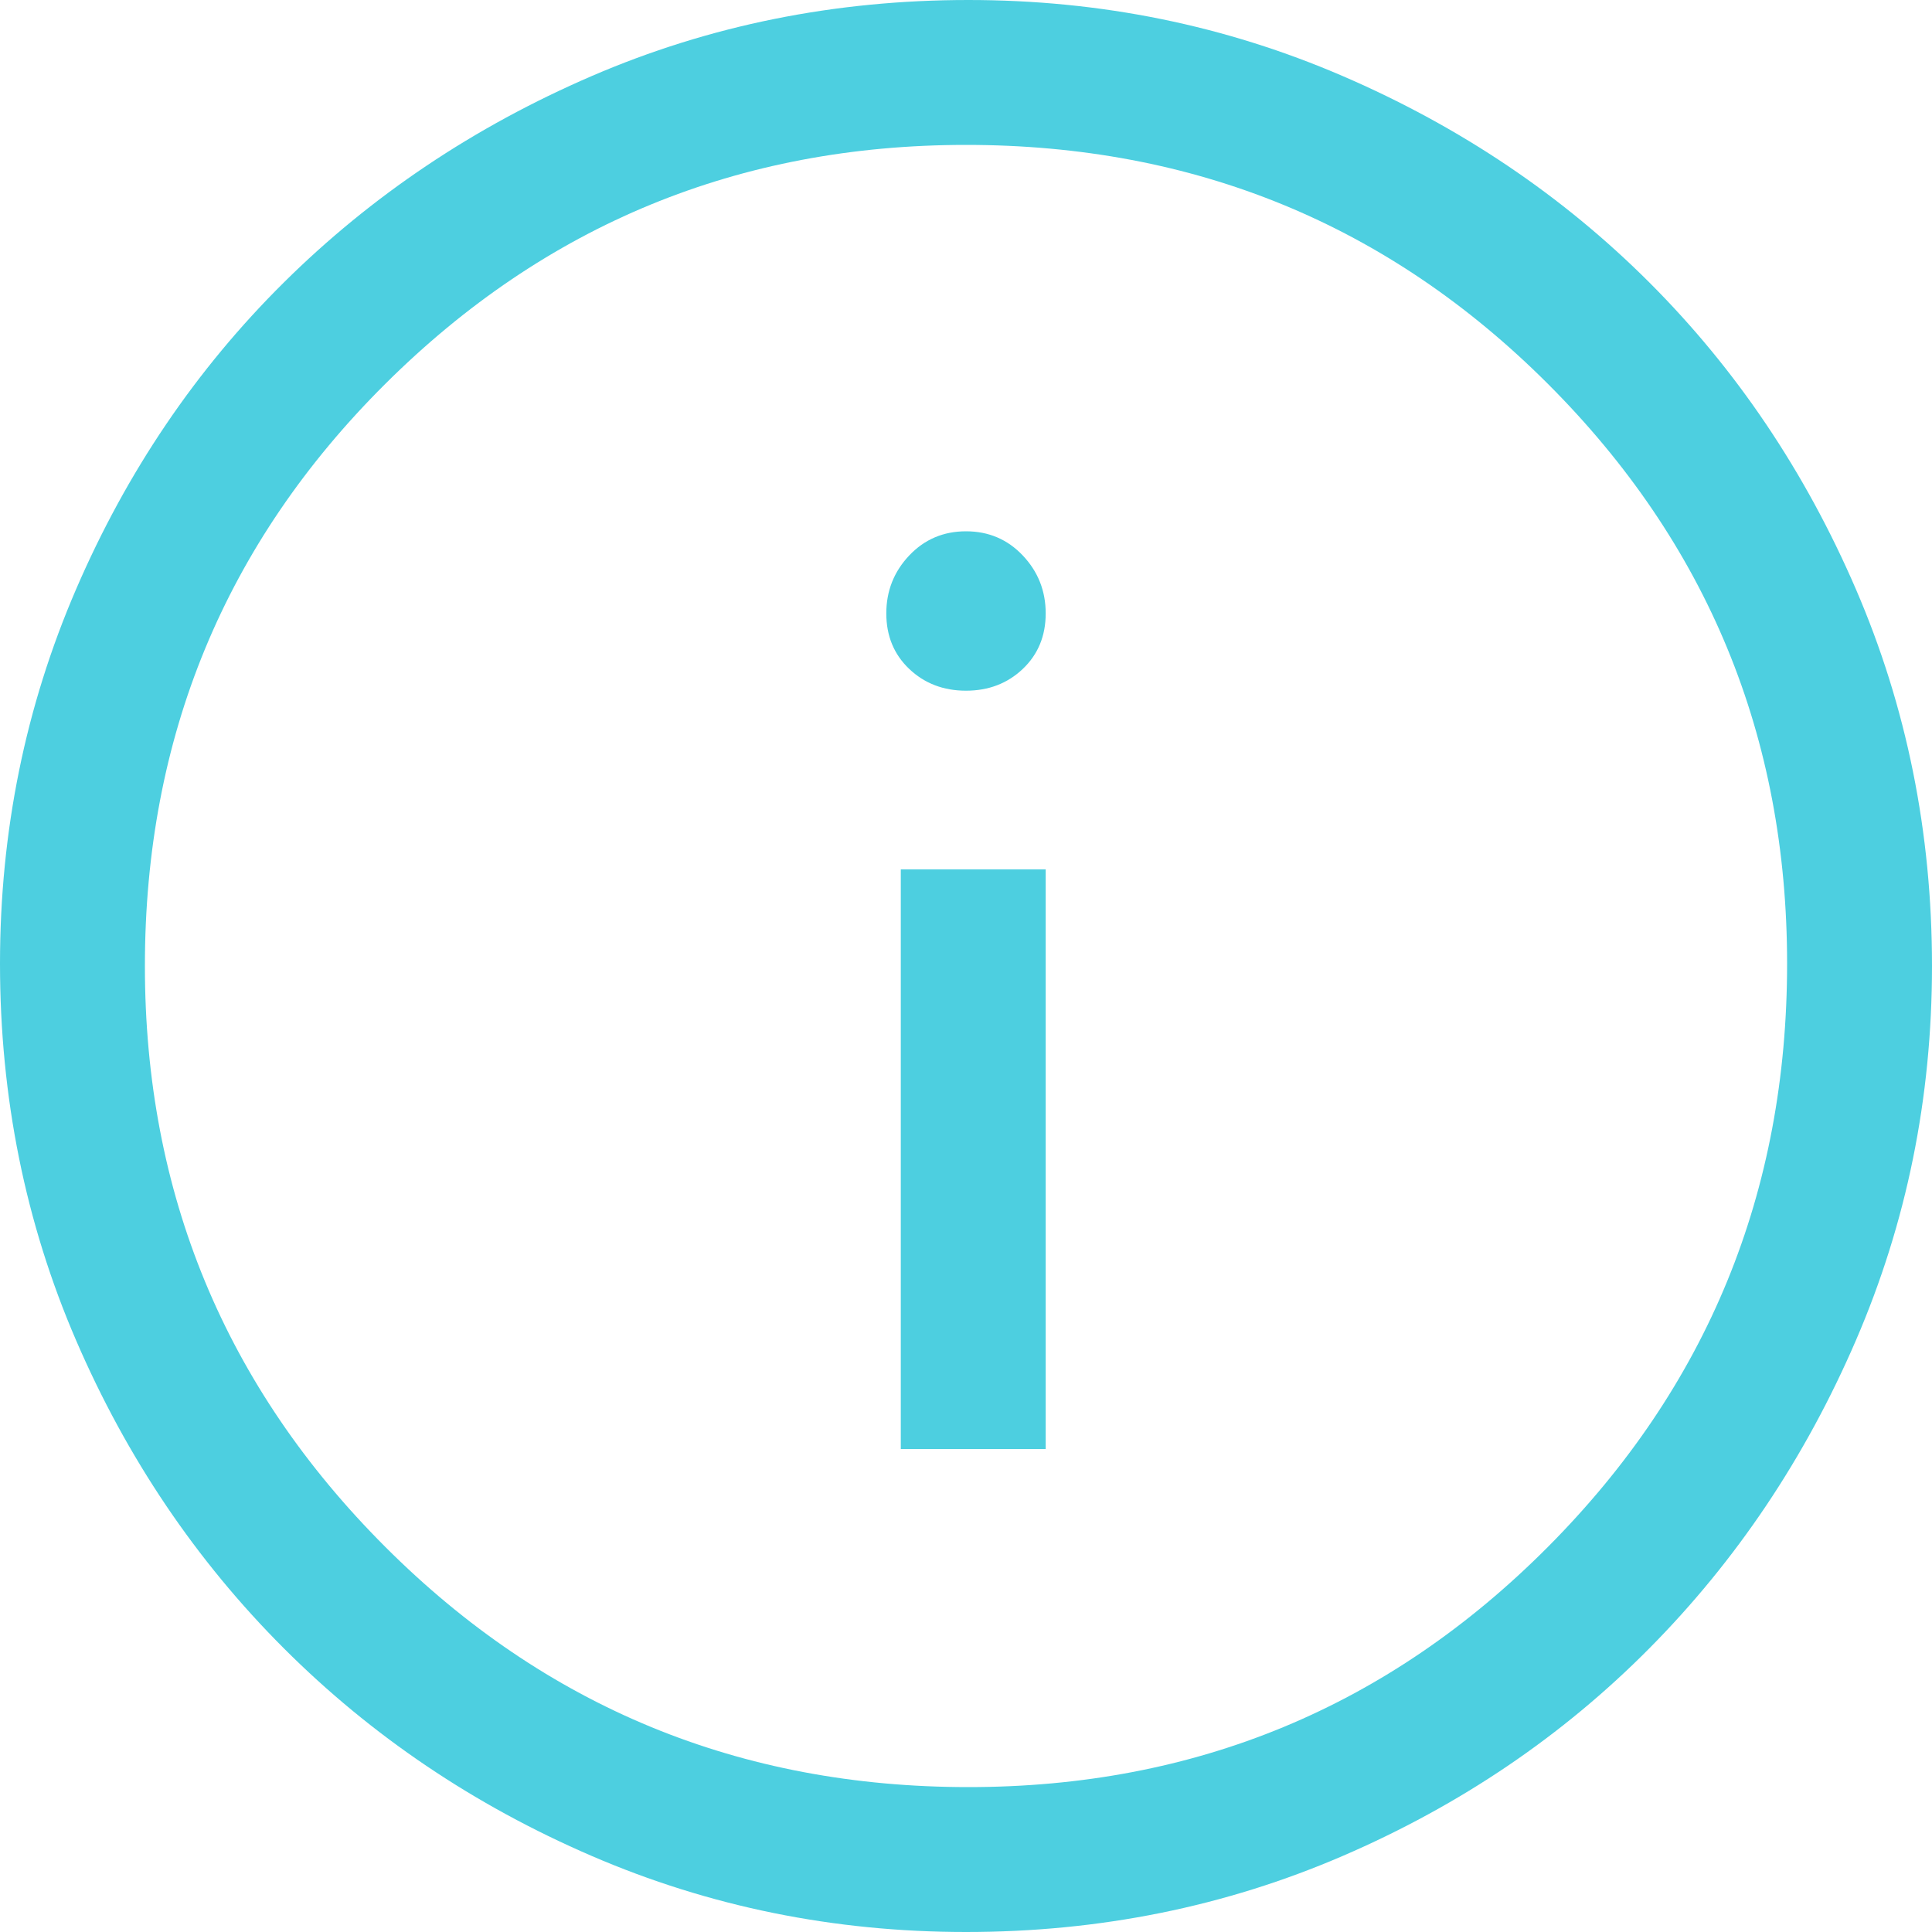
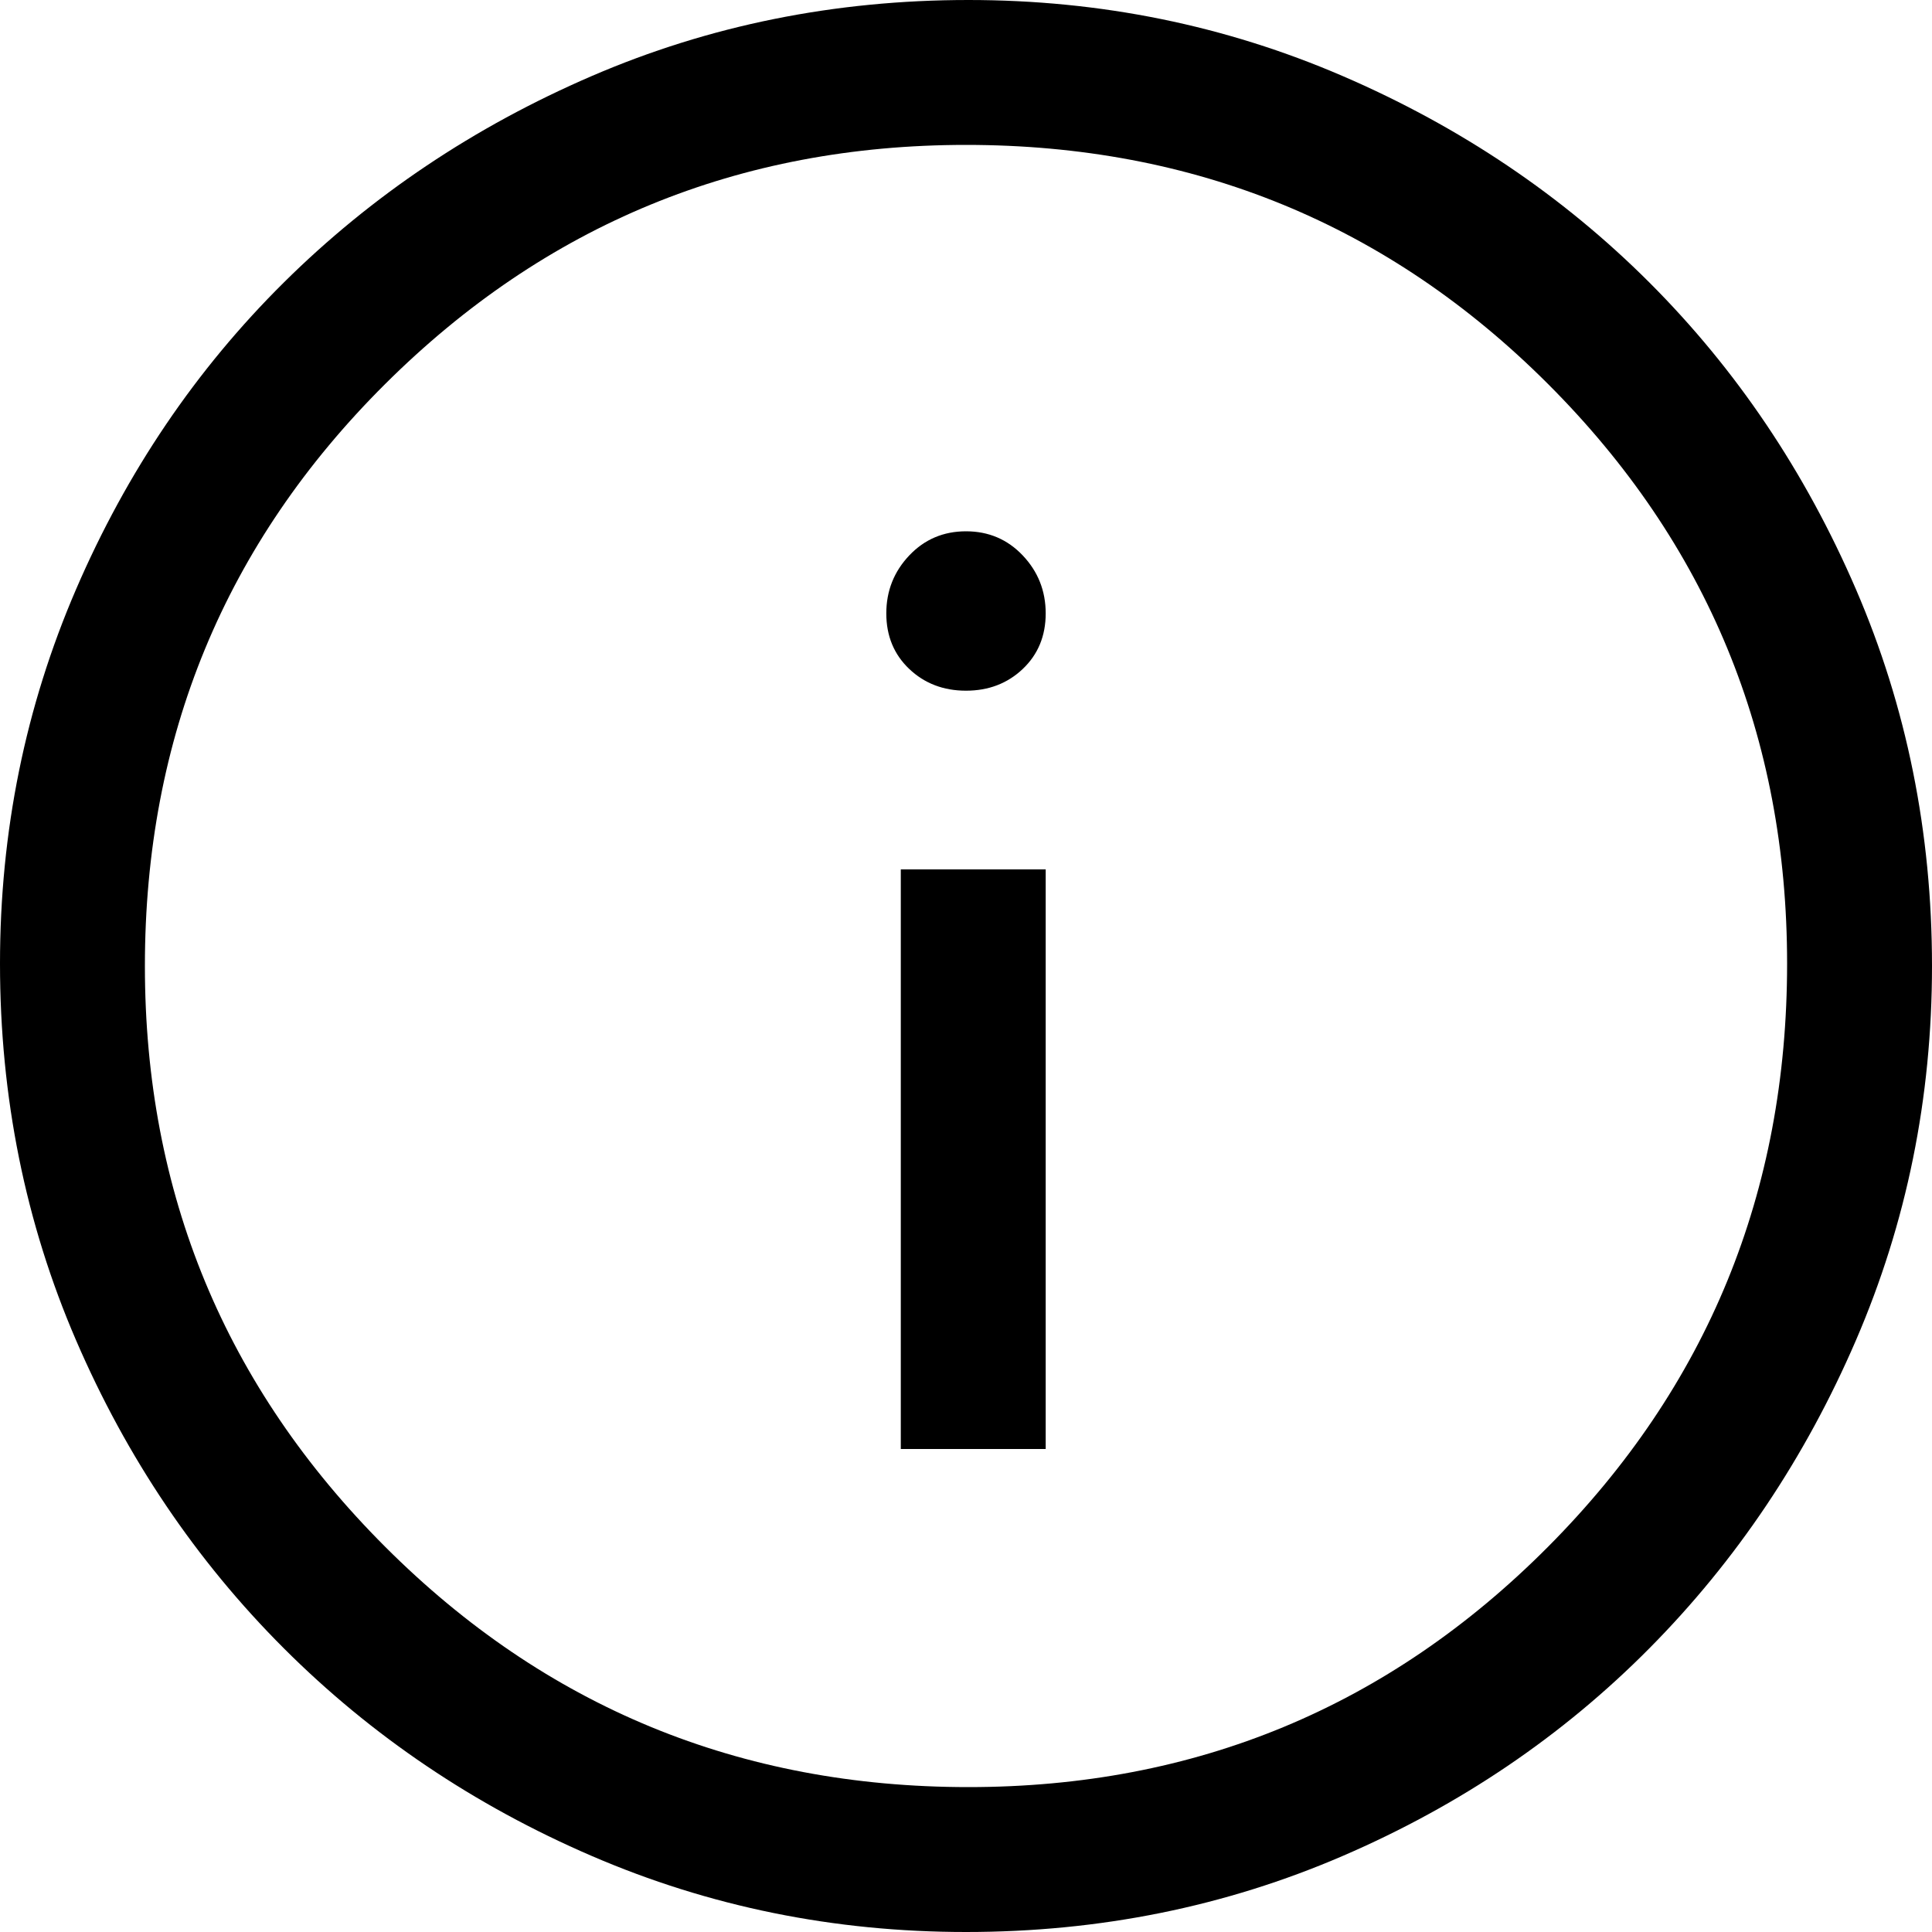
- <svg xmlns="http://www.w3.org/2000/svg" width="32" height="32" viewBox="0 0 32 32" fill="none">
-   <path d="M14.92 24H17.32V14.4H14.92V24ZM16 11.44C16.373 11.44 16.687 11.32 16.94 11.08C17.193 10.84 17.32 10.533 17.32 10.16C17.32 9.787 17.193 9.467 16.94 9.2C16.687 8.933 16.373 8.8 16 8.8C15.627 8.8 15.313 8.933 15.06 9.2C14.807 9.467 14.68 9.787 14.68 10.16C14.68 10.533 14.807 10.84 15.06 11.08C15.313 11.32 15.627 11.44 16 11.44ZM16 32C13.813 32 11.747 31.58 9.8 30.74C7.853 29.9 6.153 28.753 4.7 27.3C3.247 25.847 2.1 24.147 1.26 22.2C0.42 20.253 0 18.173 0 15.96C0 13.773 0.42 11.707 1.26 9.76C2.1 7.813 3.247 6.12 4.7 4.68C6.153 3.24 7.853 2.1 9.8 1.26C11.747 0.42 13.827 0 16.04 0C18.227 0 20.293 0.42 22.24 1.26C24.187 2.1 25.88 3.24 27.32 4.68C28.76 6.12 29.9 7.813 30.74 9.76C31.58 11.707 32 13.787 32 16C32 18.187 31.58 20.253 30.74 22.2C29.9 24.147 28.76 25.847 27.32 27.3C25.88 28.753 24.187 29.9 22.24 30.74C20.293 31.58 18.213 32 16 32ZM16.04 29.6C19.8 29.6 23 28.273 25.64 25.62C28.28 22.967 29.6 19.747 29.6 15.96C29.6 12.2 28.28 9 25.64 6.36C23 3.72 19.787 2.4 16 2.4C12.24 2.4 9.033 3.72 6.38 6.36C3.727 9 2.4 12.213 2.4 16C2.4 19.76 3.727 22.967 6.38 25.62C9.033 28.273 12.253 29.6 16.04 29.6Z" fill="#4DCFE0" />
+ <svg xmlns="http://www.w3.org/2000/svg" viewBox="0 0 32 32" fill="none">
+   <path d="M14.92 24H17.32V14.4H14.92V24ZM16 11.44C16.373 11.44 16.687 11.32 16.94 11.08C17.193 10.84 17.32 10.533 17.32 10.16C17.32 9.787 17.193 9.467 16.94 9.2C16.687 8.933 16.373 8.8 16 8.8C15.627 8.8 15.313 8.933 15.06 9.2C14.807 9.467 14.68 9.787 14.68 10.16C14.68 10.533 14.807 10.84 15.06 11.08C15.313 11.32 15.627 11.44 16 11.44ZM16 32C13.813 32 11.747 31.58 9.8 30.74C7.853 29.9 6.153 28.753 4.7 27.3C3.247 25.847 2.1 24.147 1.26 22.2C0.42 20.253 0 18.173 0 15.96C0 13.773 0.42 11.707 1.26 9.76C2.1 7.813 3.247 6.12 4.7 4.68C6.153 3.24 7.853 2.1 9.8 1.26C11.747 0.42 13.827 0 16.04 0C18.227 0 20.293 0.42 22.24 1.26C24.187 2.1 25.88 3.24 27.32 4.68C28.76 6.12 29.9 7.813 30.74 9.76C31.58 11.707 32 13.787 32 16C32 18.187 31.58 20.253 30.74 22.2C29.9 24.147 28.76 25.847 27.32 27.3C25.88 28.753 24.187 29.9 22.24 30.74C20.293 31.58 18.213 32 16 32ZM16.04 29.6C19.8 29.6 23 28.273 25.64 25.62C28.28 22.967 29.6 19.747 29.6 15.96C29.6 12.2 28.28 9 25.64 6.36C23 3.72 19.787 2.4 16 2.4C12.24 2.4 9.033 3.72 6.38 6.36C3.727 9 2.4 12.213 2.4 16C2.4 19.76 3.727 22.967 6.38 25.62C9.033 28.273 12.253 29.6 16.04 29.6Z" fill="currentColor" />
</svg>
